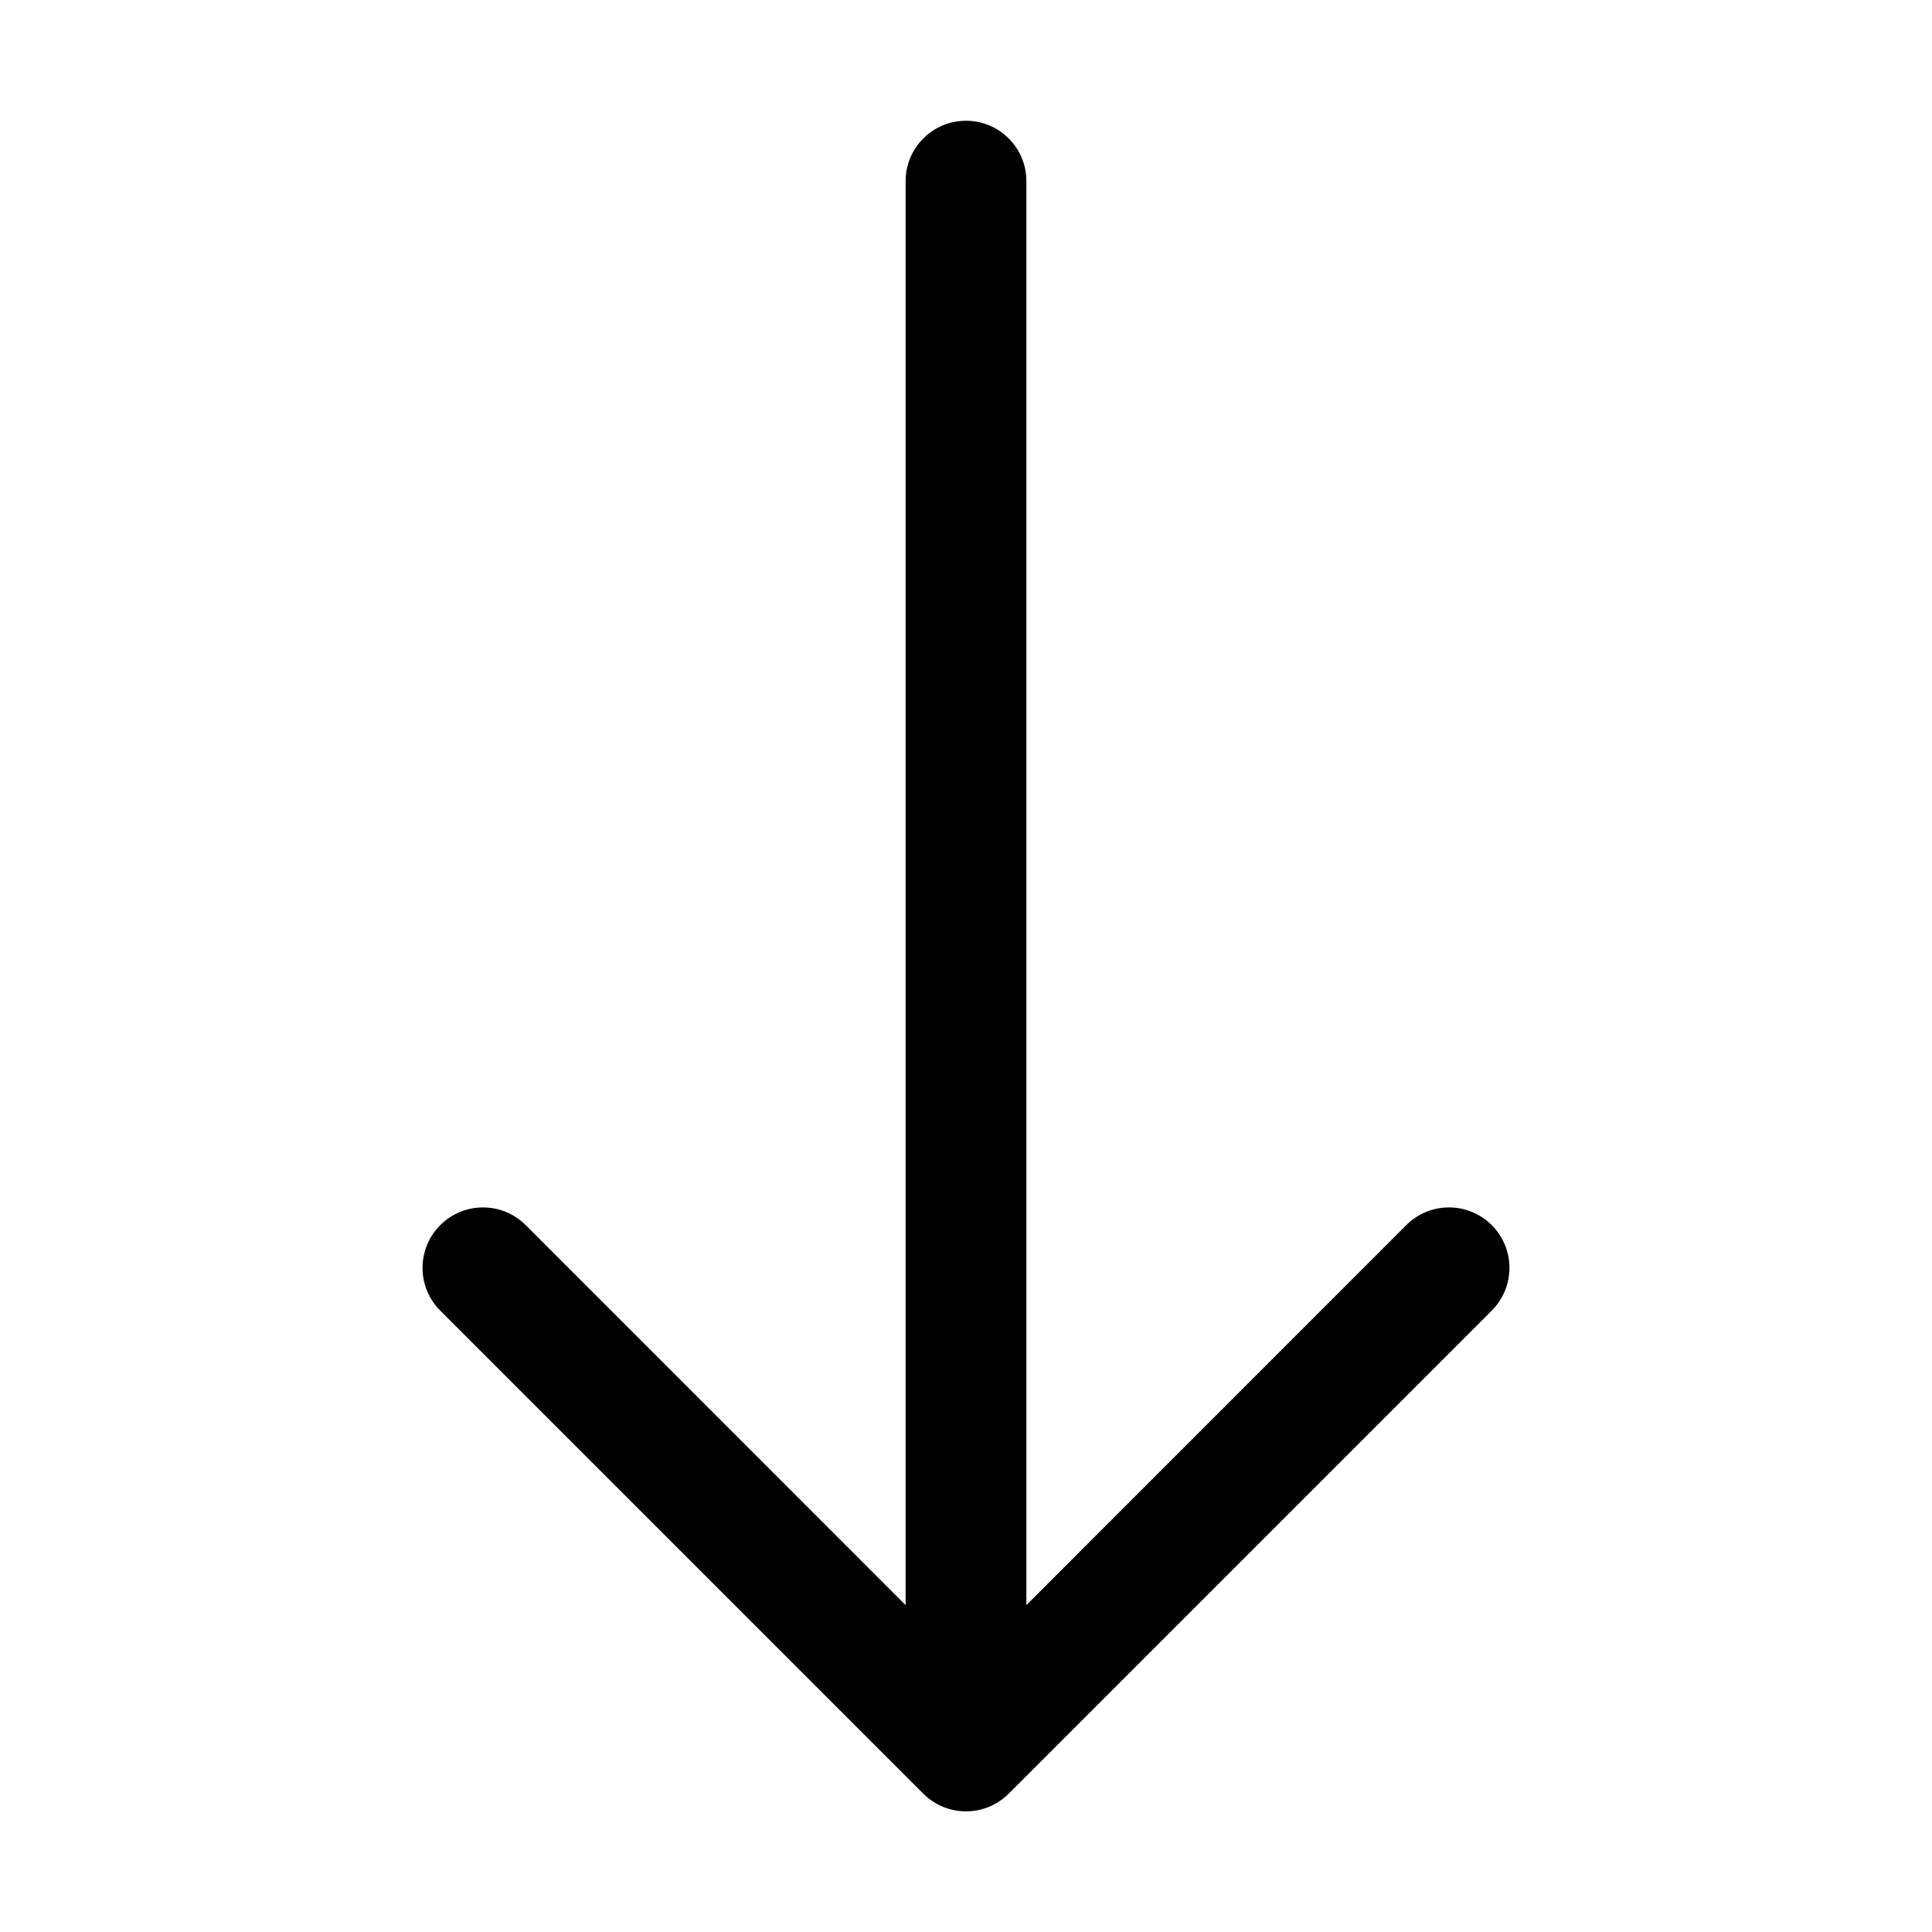
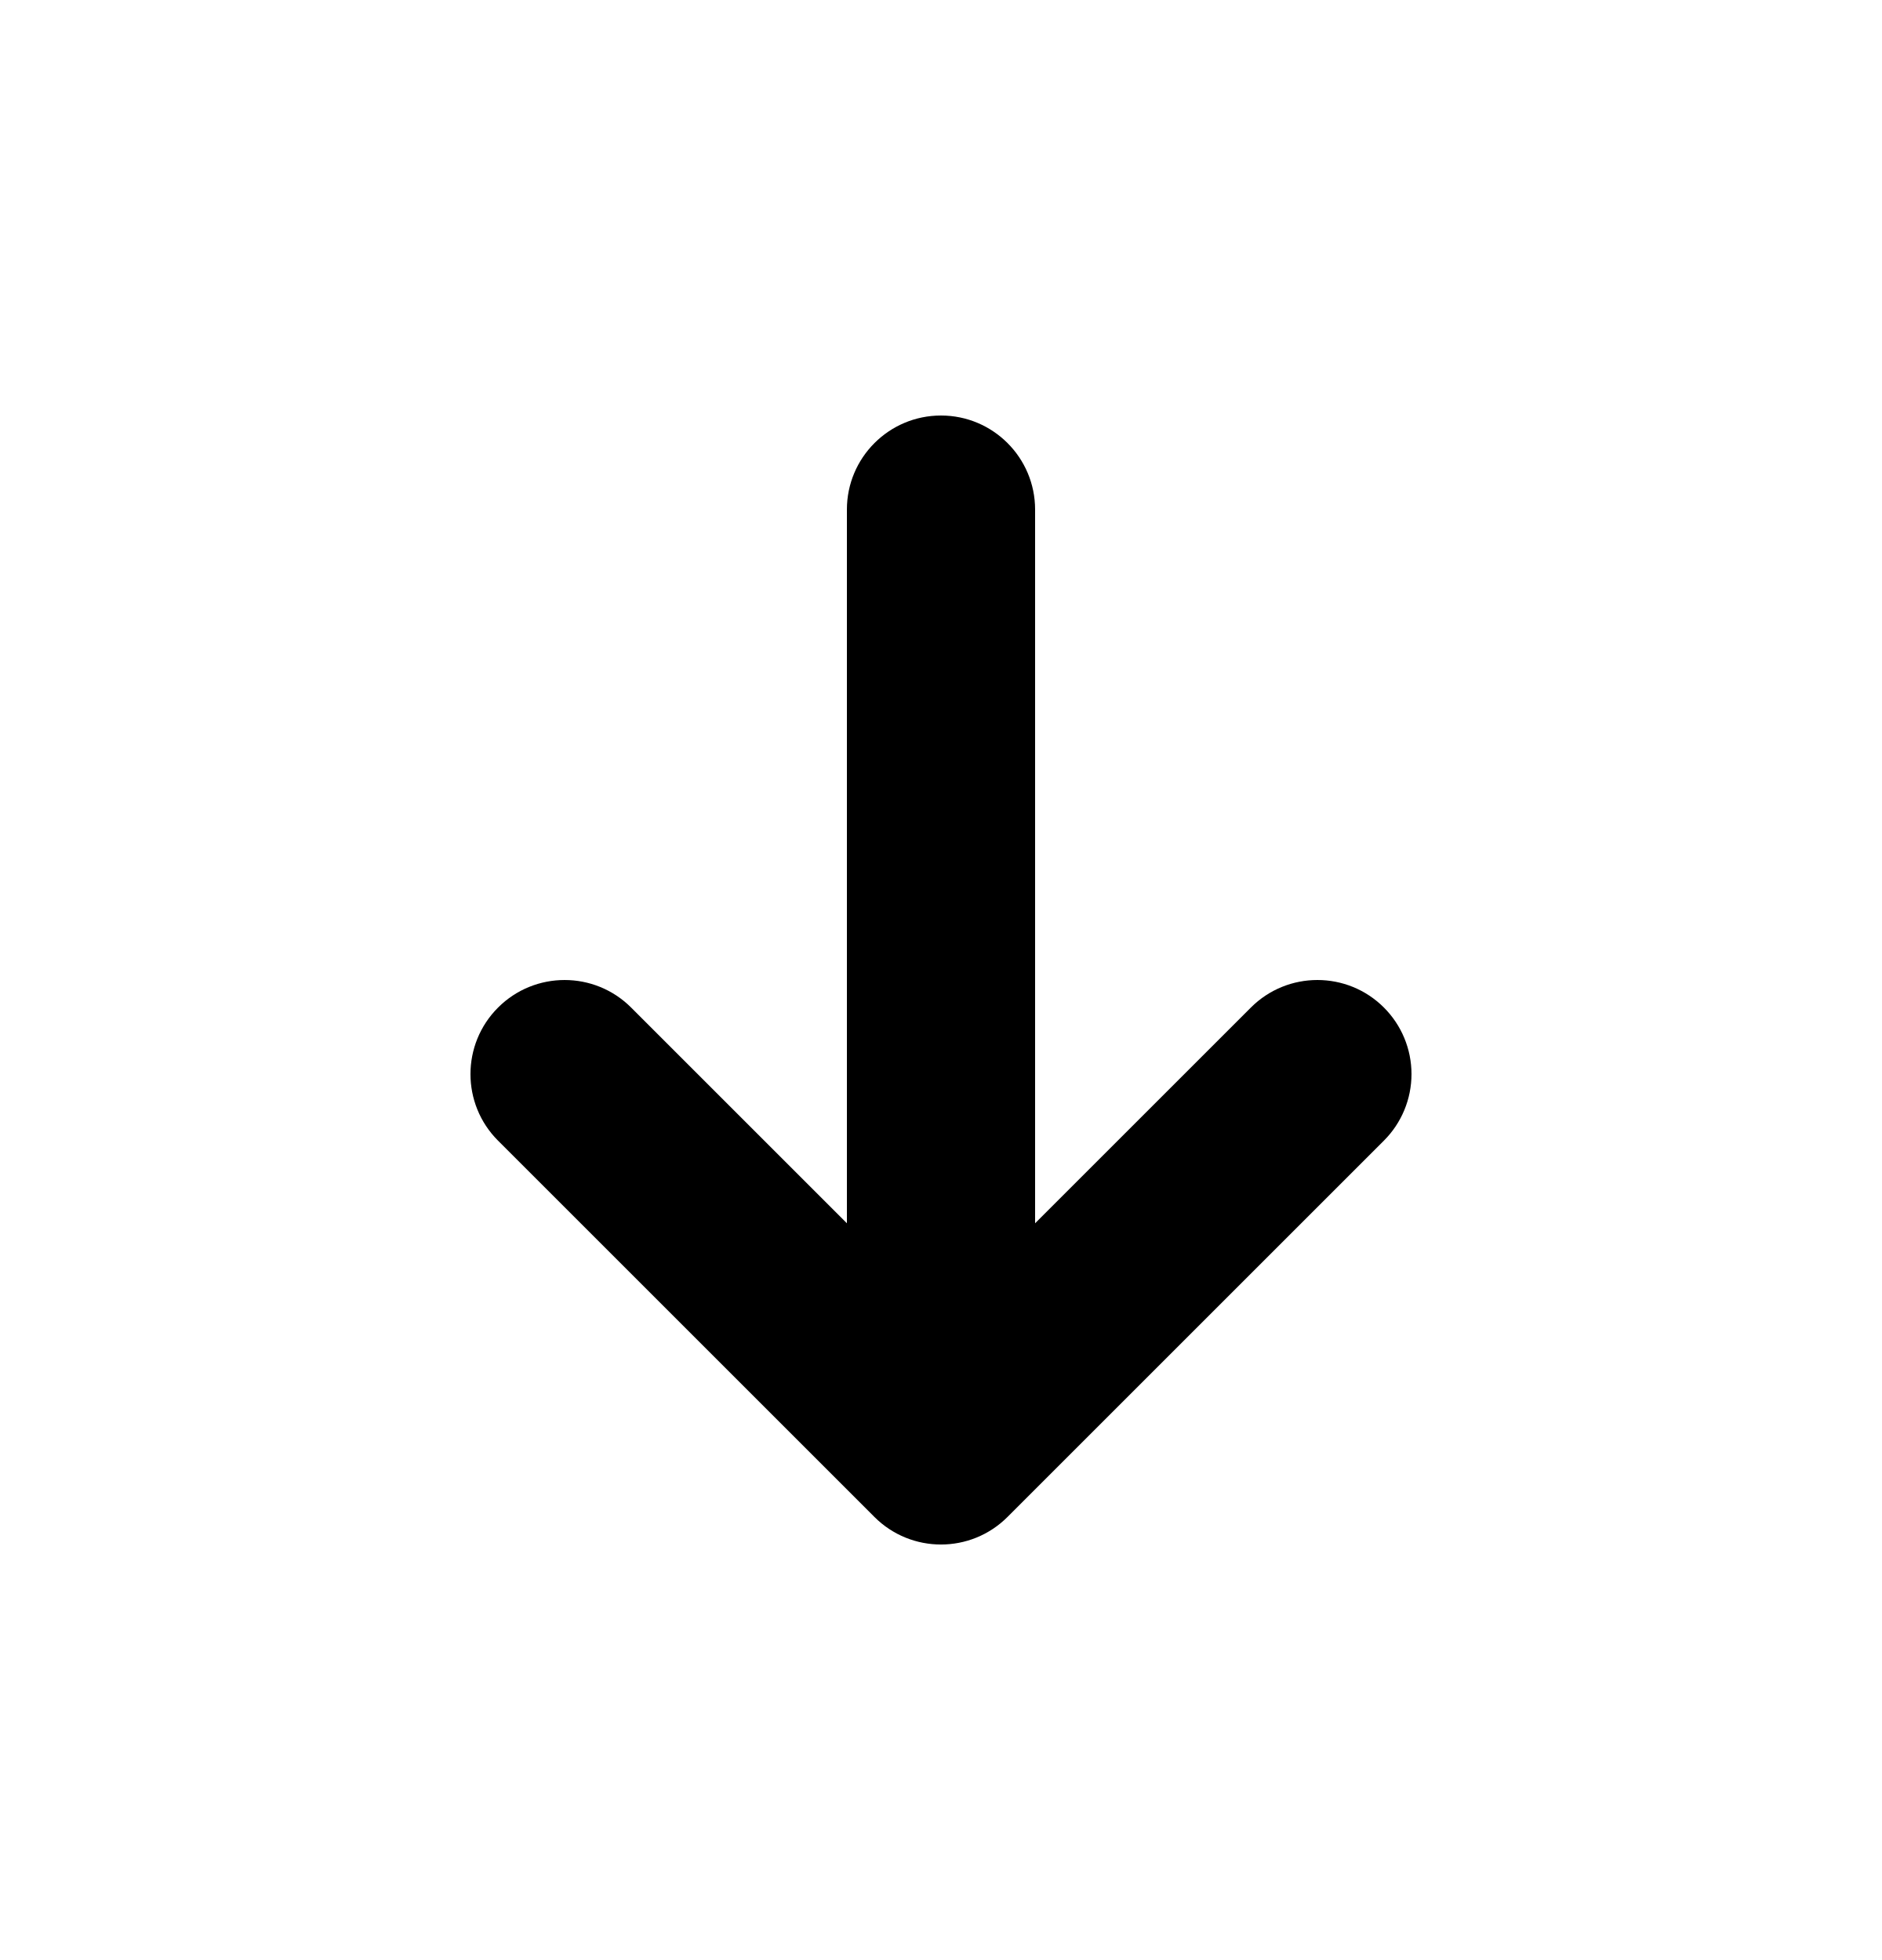
- <svg xmlns="http://www.w3.org/2000/svg" fill="currentColor" viewBox="0 0 16 16">
-   <path fill-rule="evenodd" d="M8 1a.5.5 0 0 1 .5.5v11.793l3.146-3.147a.5.5 0 0 1 .708.708l-4 4a.5.5 0 0 1-.708 0l-4-4a.5.5 0 0 1 .708-.708L7.5 13.293V1.5A.5.5 0 0 1 8 1z" />
+ <svg xmlns="http://www.w3.org/2000/svg" fill="none" viewBox="0 0 24 25">
+   <path fill="currentColor" fill-rule="evenodd" d="M17.648 12.851a1.2 1.2 0 0 1 0 1.698l-4.8 4.8a1.2 1.2 0 0 1-1.697 0l-4.8-4.8a1.2 1.2 0 0 1 1.698-1.697l2.751 2.751V6.5a1.2 1.2 0 0 1 2.4 0v9.103l2.752-2.752a1.2 1.2 0 0 1 1.696 0Z" clip-rule="evenodd" />
</svg>
